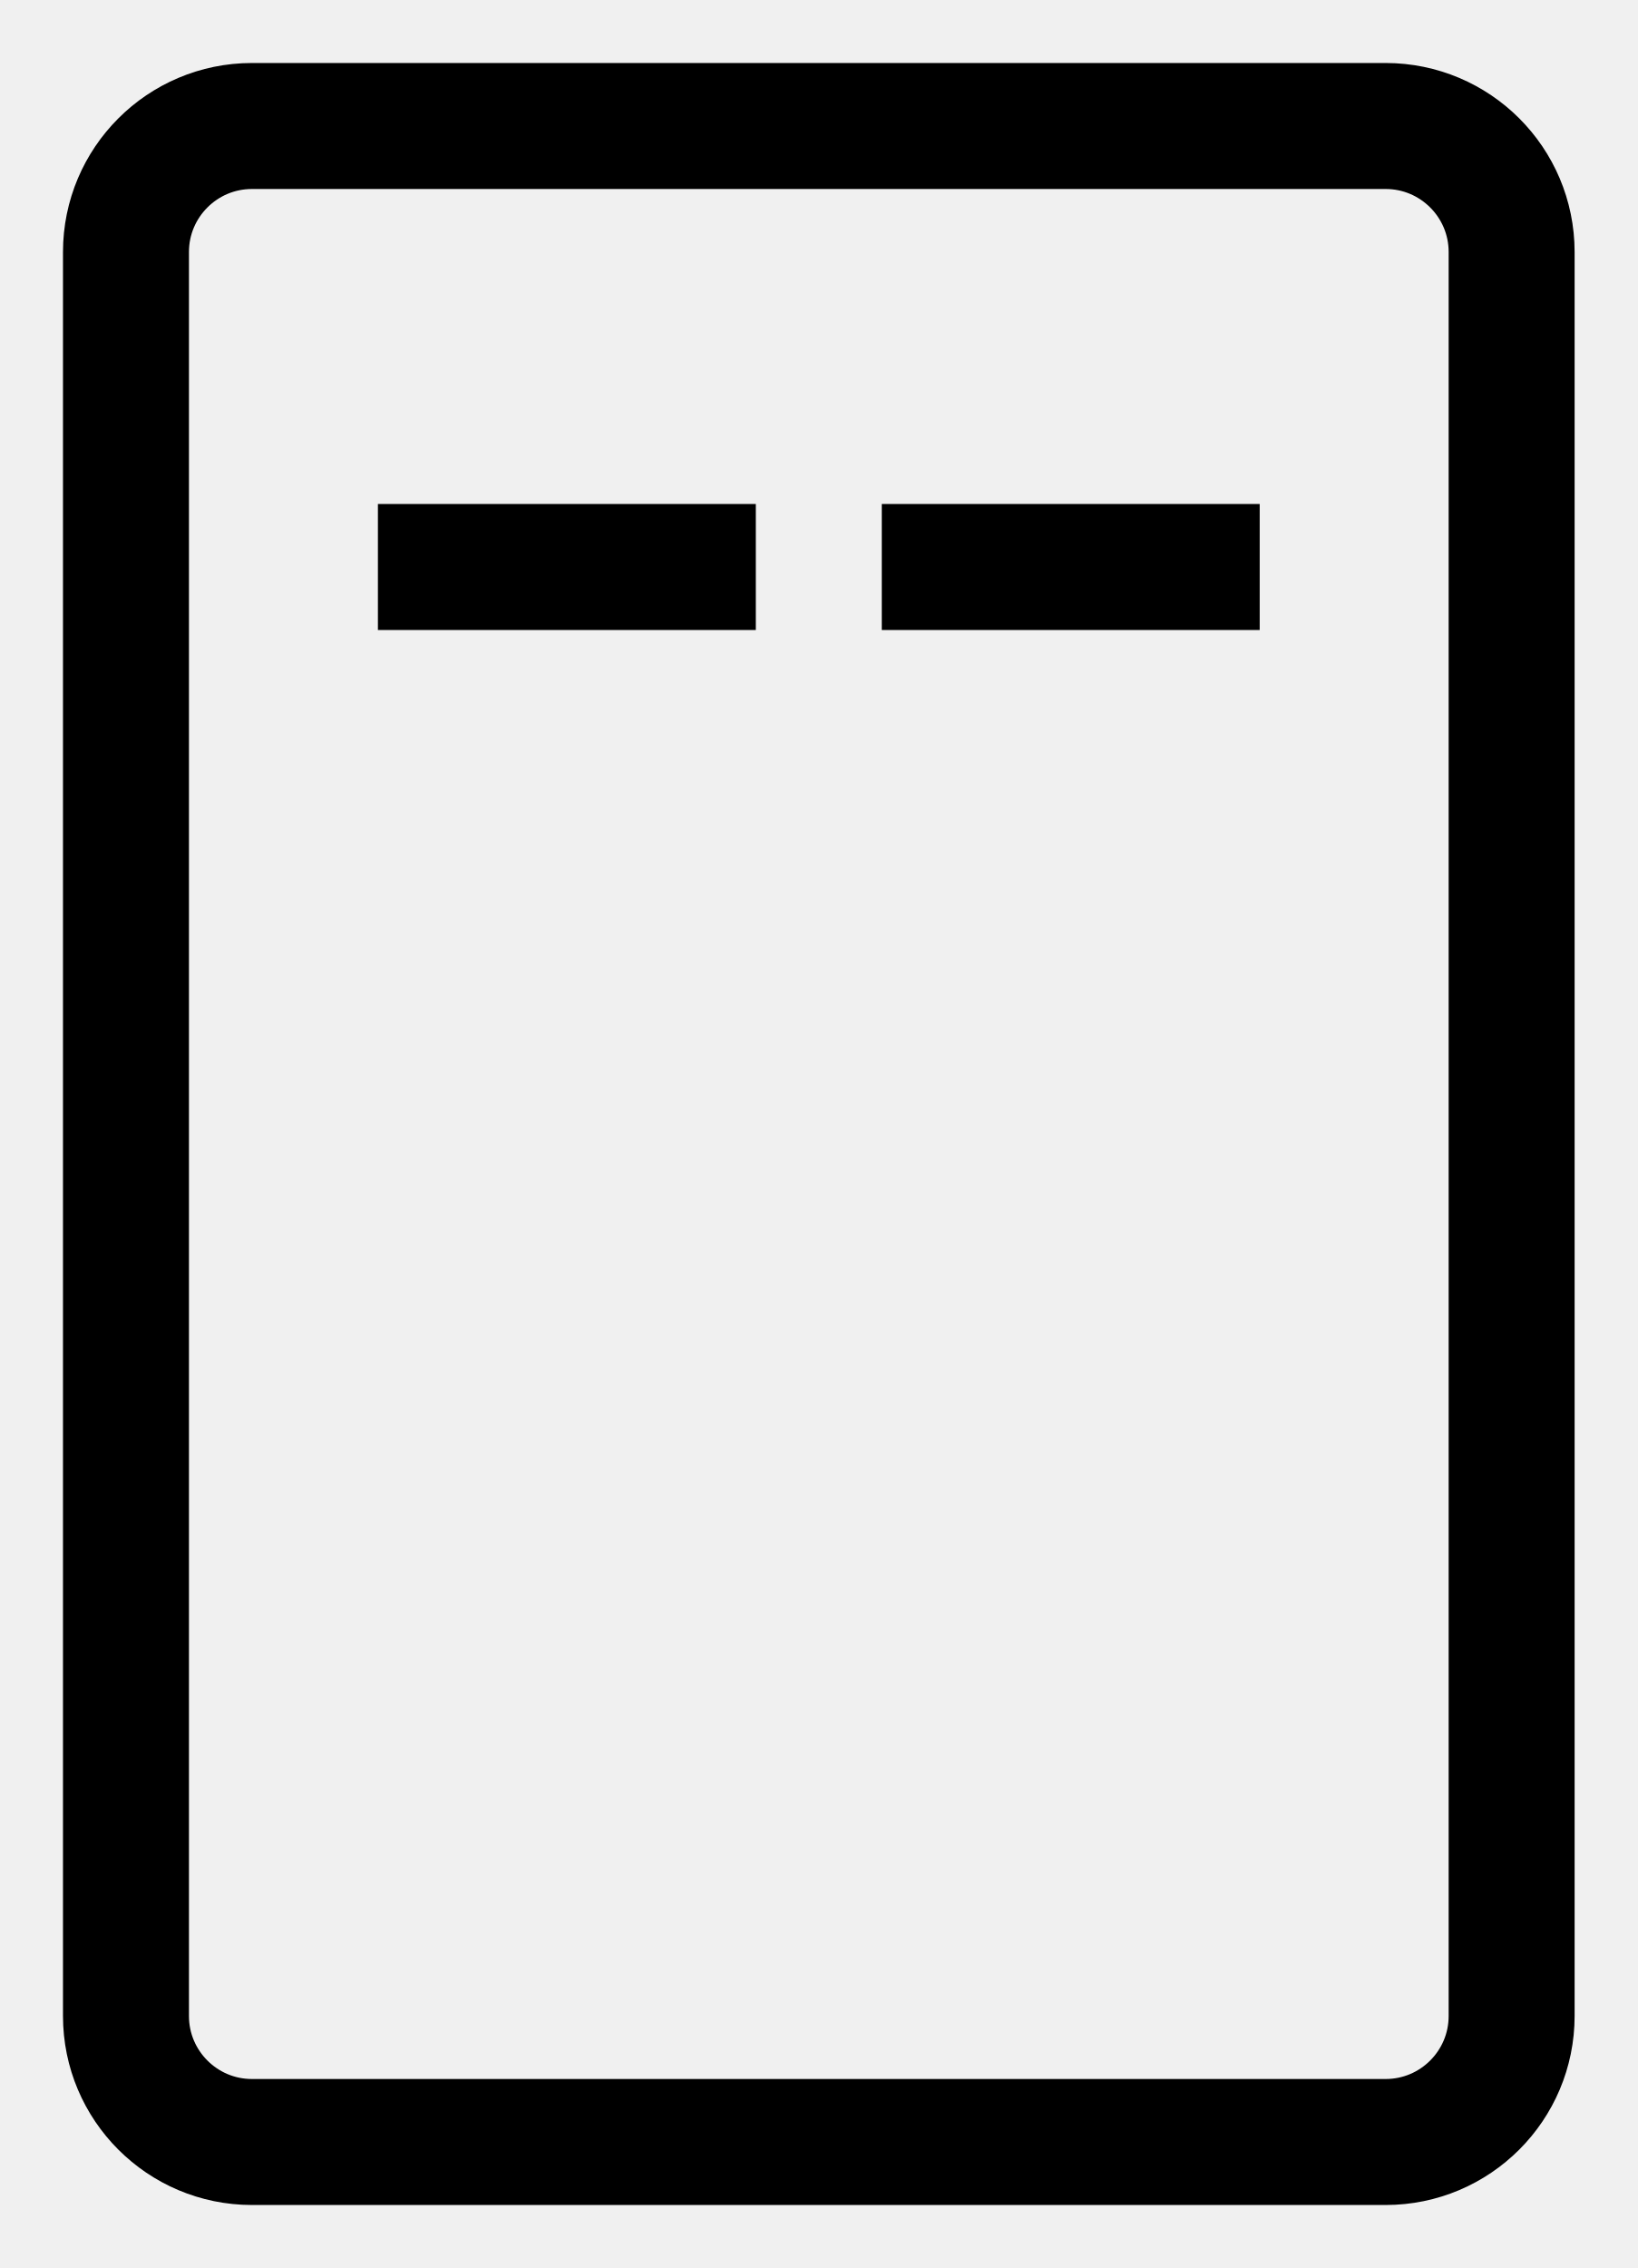
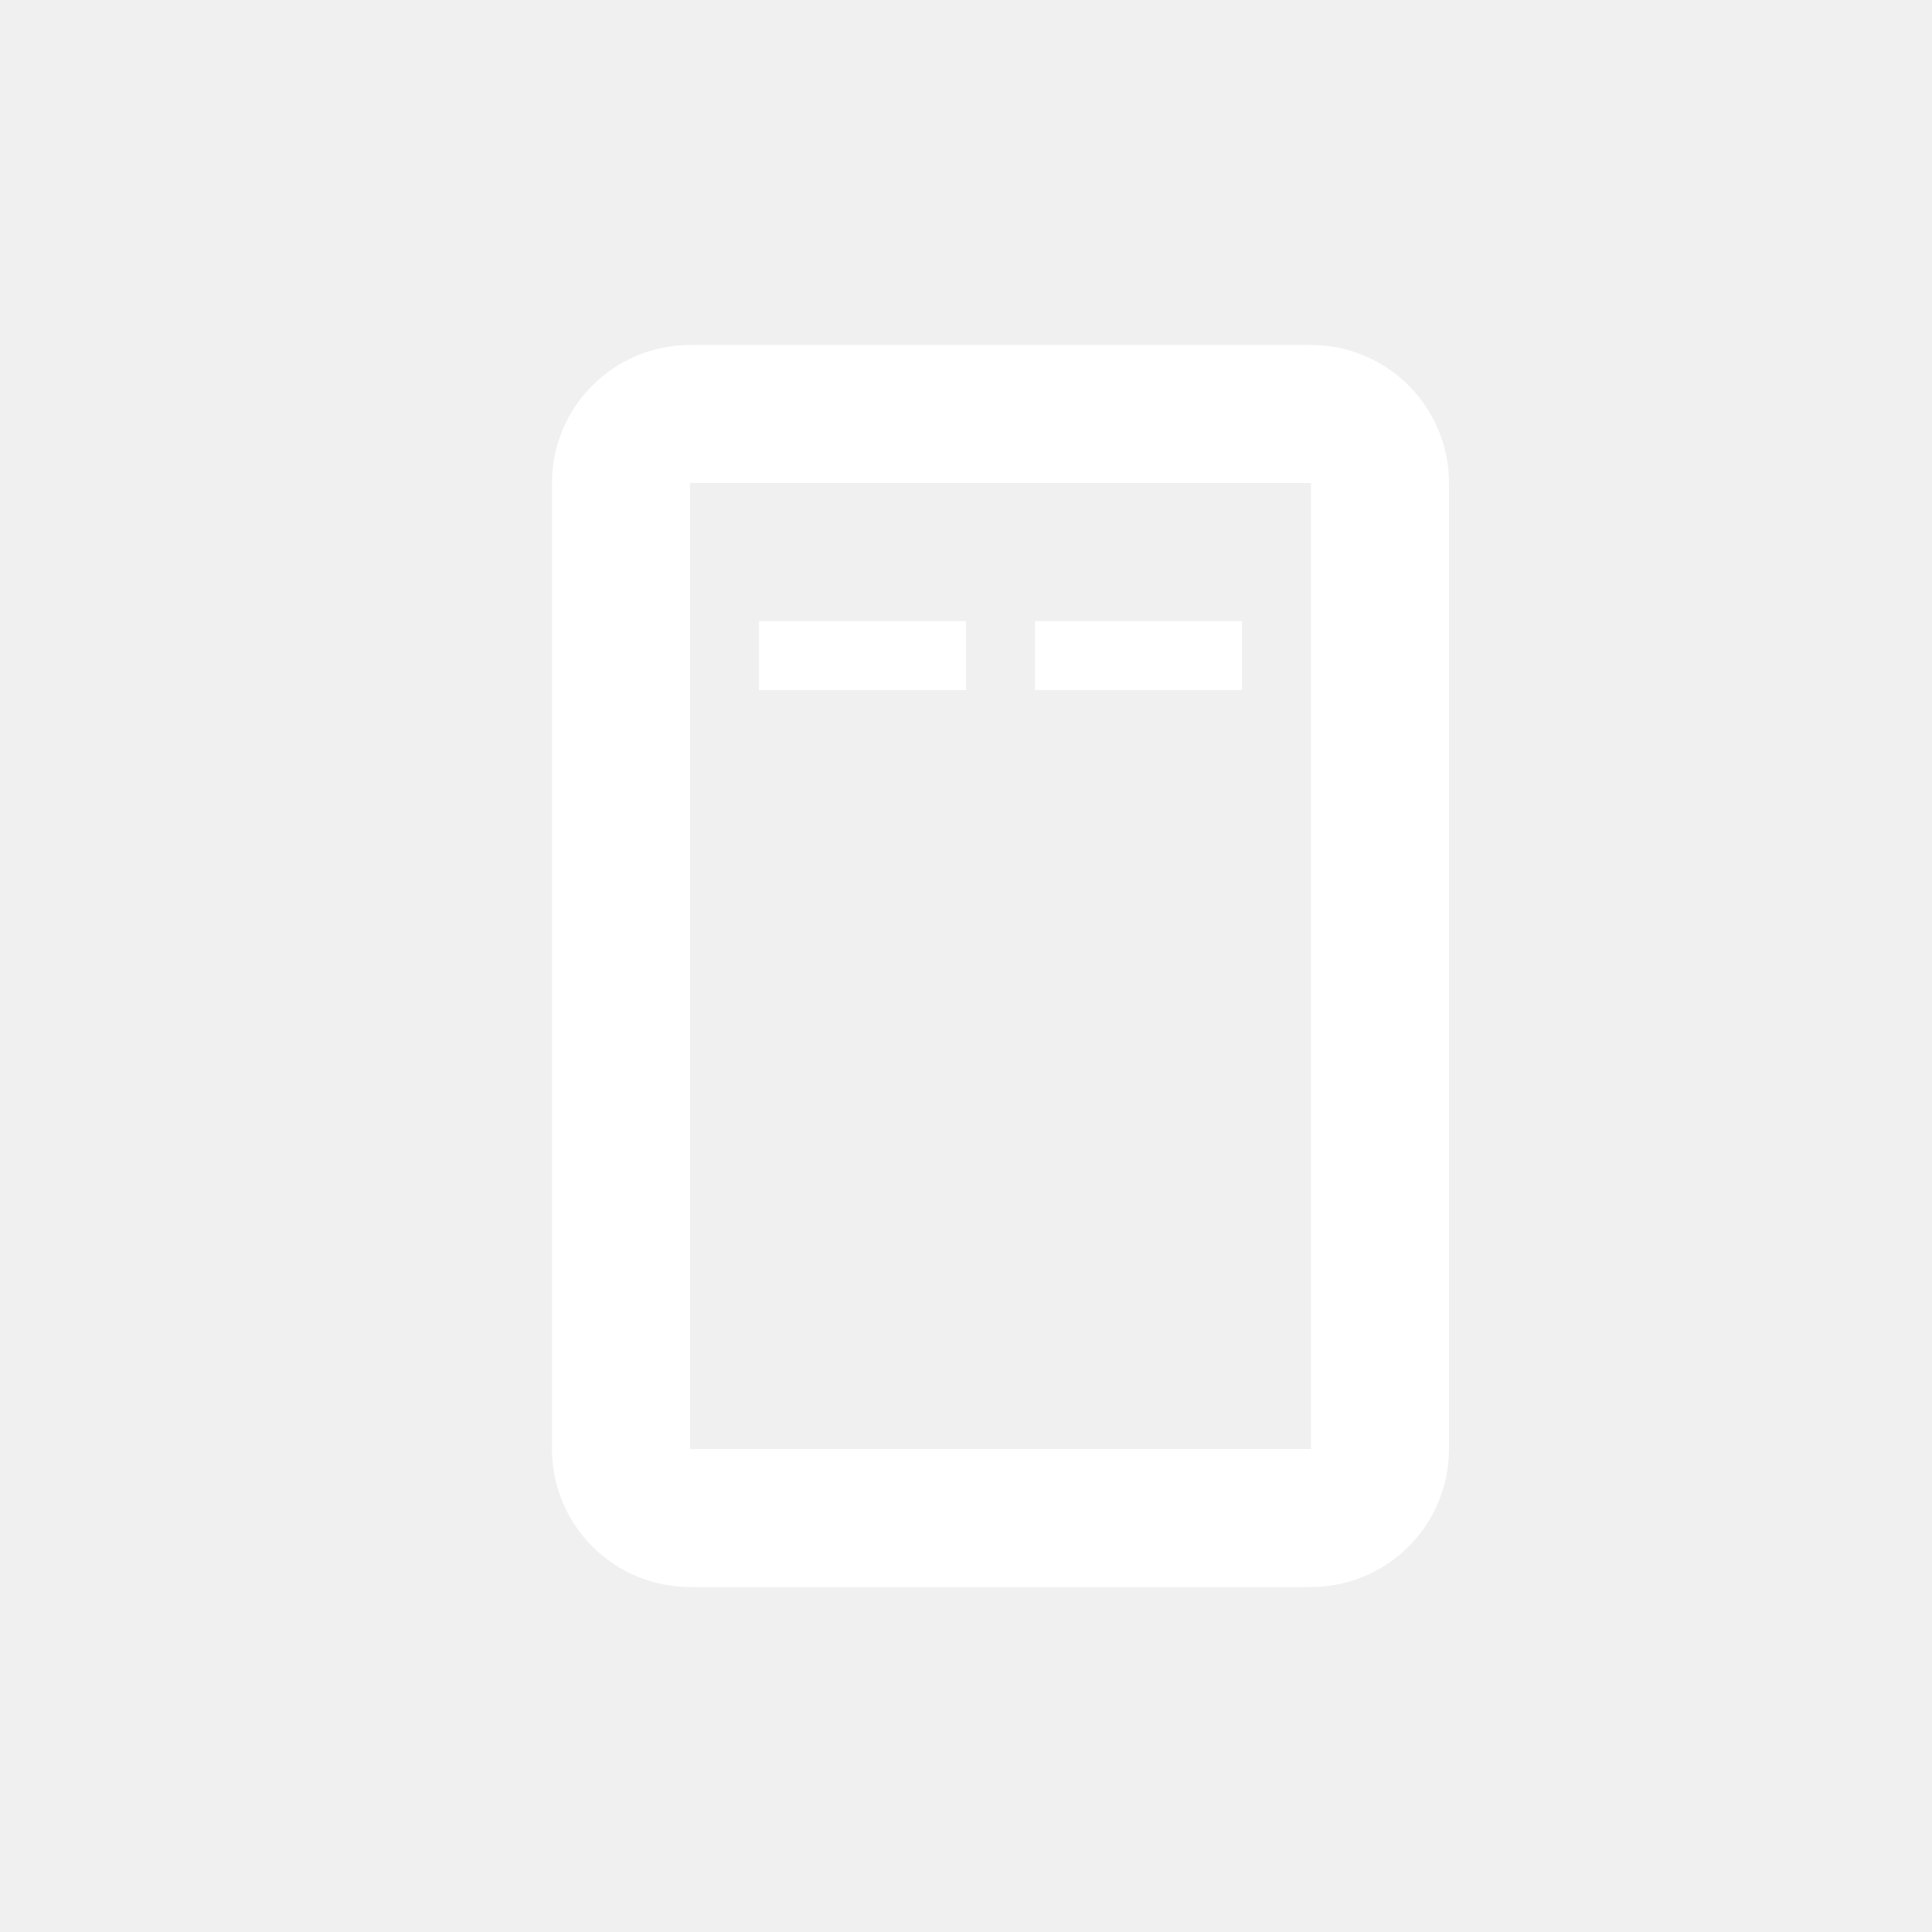
- <svg xmlns="http://www.w3.org/2000/svg" viewBox="8 5 13 18" fill="none">
-   <path d="M9 7C9 6.448 9.448 6 10 6H19C19.552 6 20 6.448 20 7V21C20 21.552 19.552 22 19 22H10C9.448 22 9 21.552 9 21V7Z" stroke="currentColor" stroke-width="1" />
-   <rect x="11" y="9" width="3" height="1" fill="currentColor" />
-   <rect x="15" y="9" width="3" height="1" fill="currentColor" />
+ <svg xmlns="http://www.w3.org/2000/svg" width="28" height="28" viewBox="0 0 28 28" fill="none">
+   <path d="M9 7C9 6.448 9.448 6 10 6H19C19.552 6 20 6.448 20 7V21C20 21.552 19.552 22 19 22H10C9.448 22 9 21.552 9 21V7Z" stroke="white" stroke-width="2" />
+   <rect x="11" y="9" width="3" height="1" fill="white" />
+   <rect x="15" y="9" width="3" height="1" fill="white" />
</svg>
